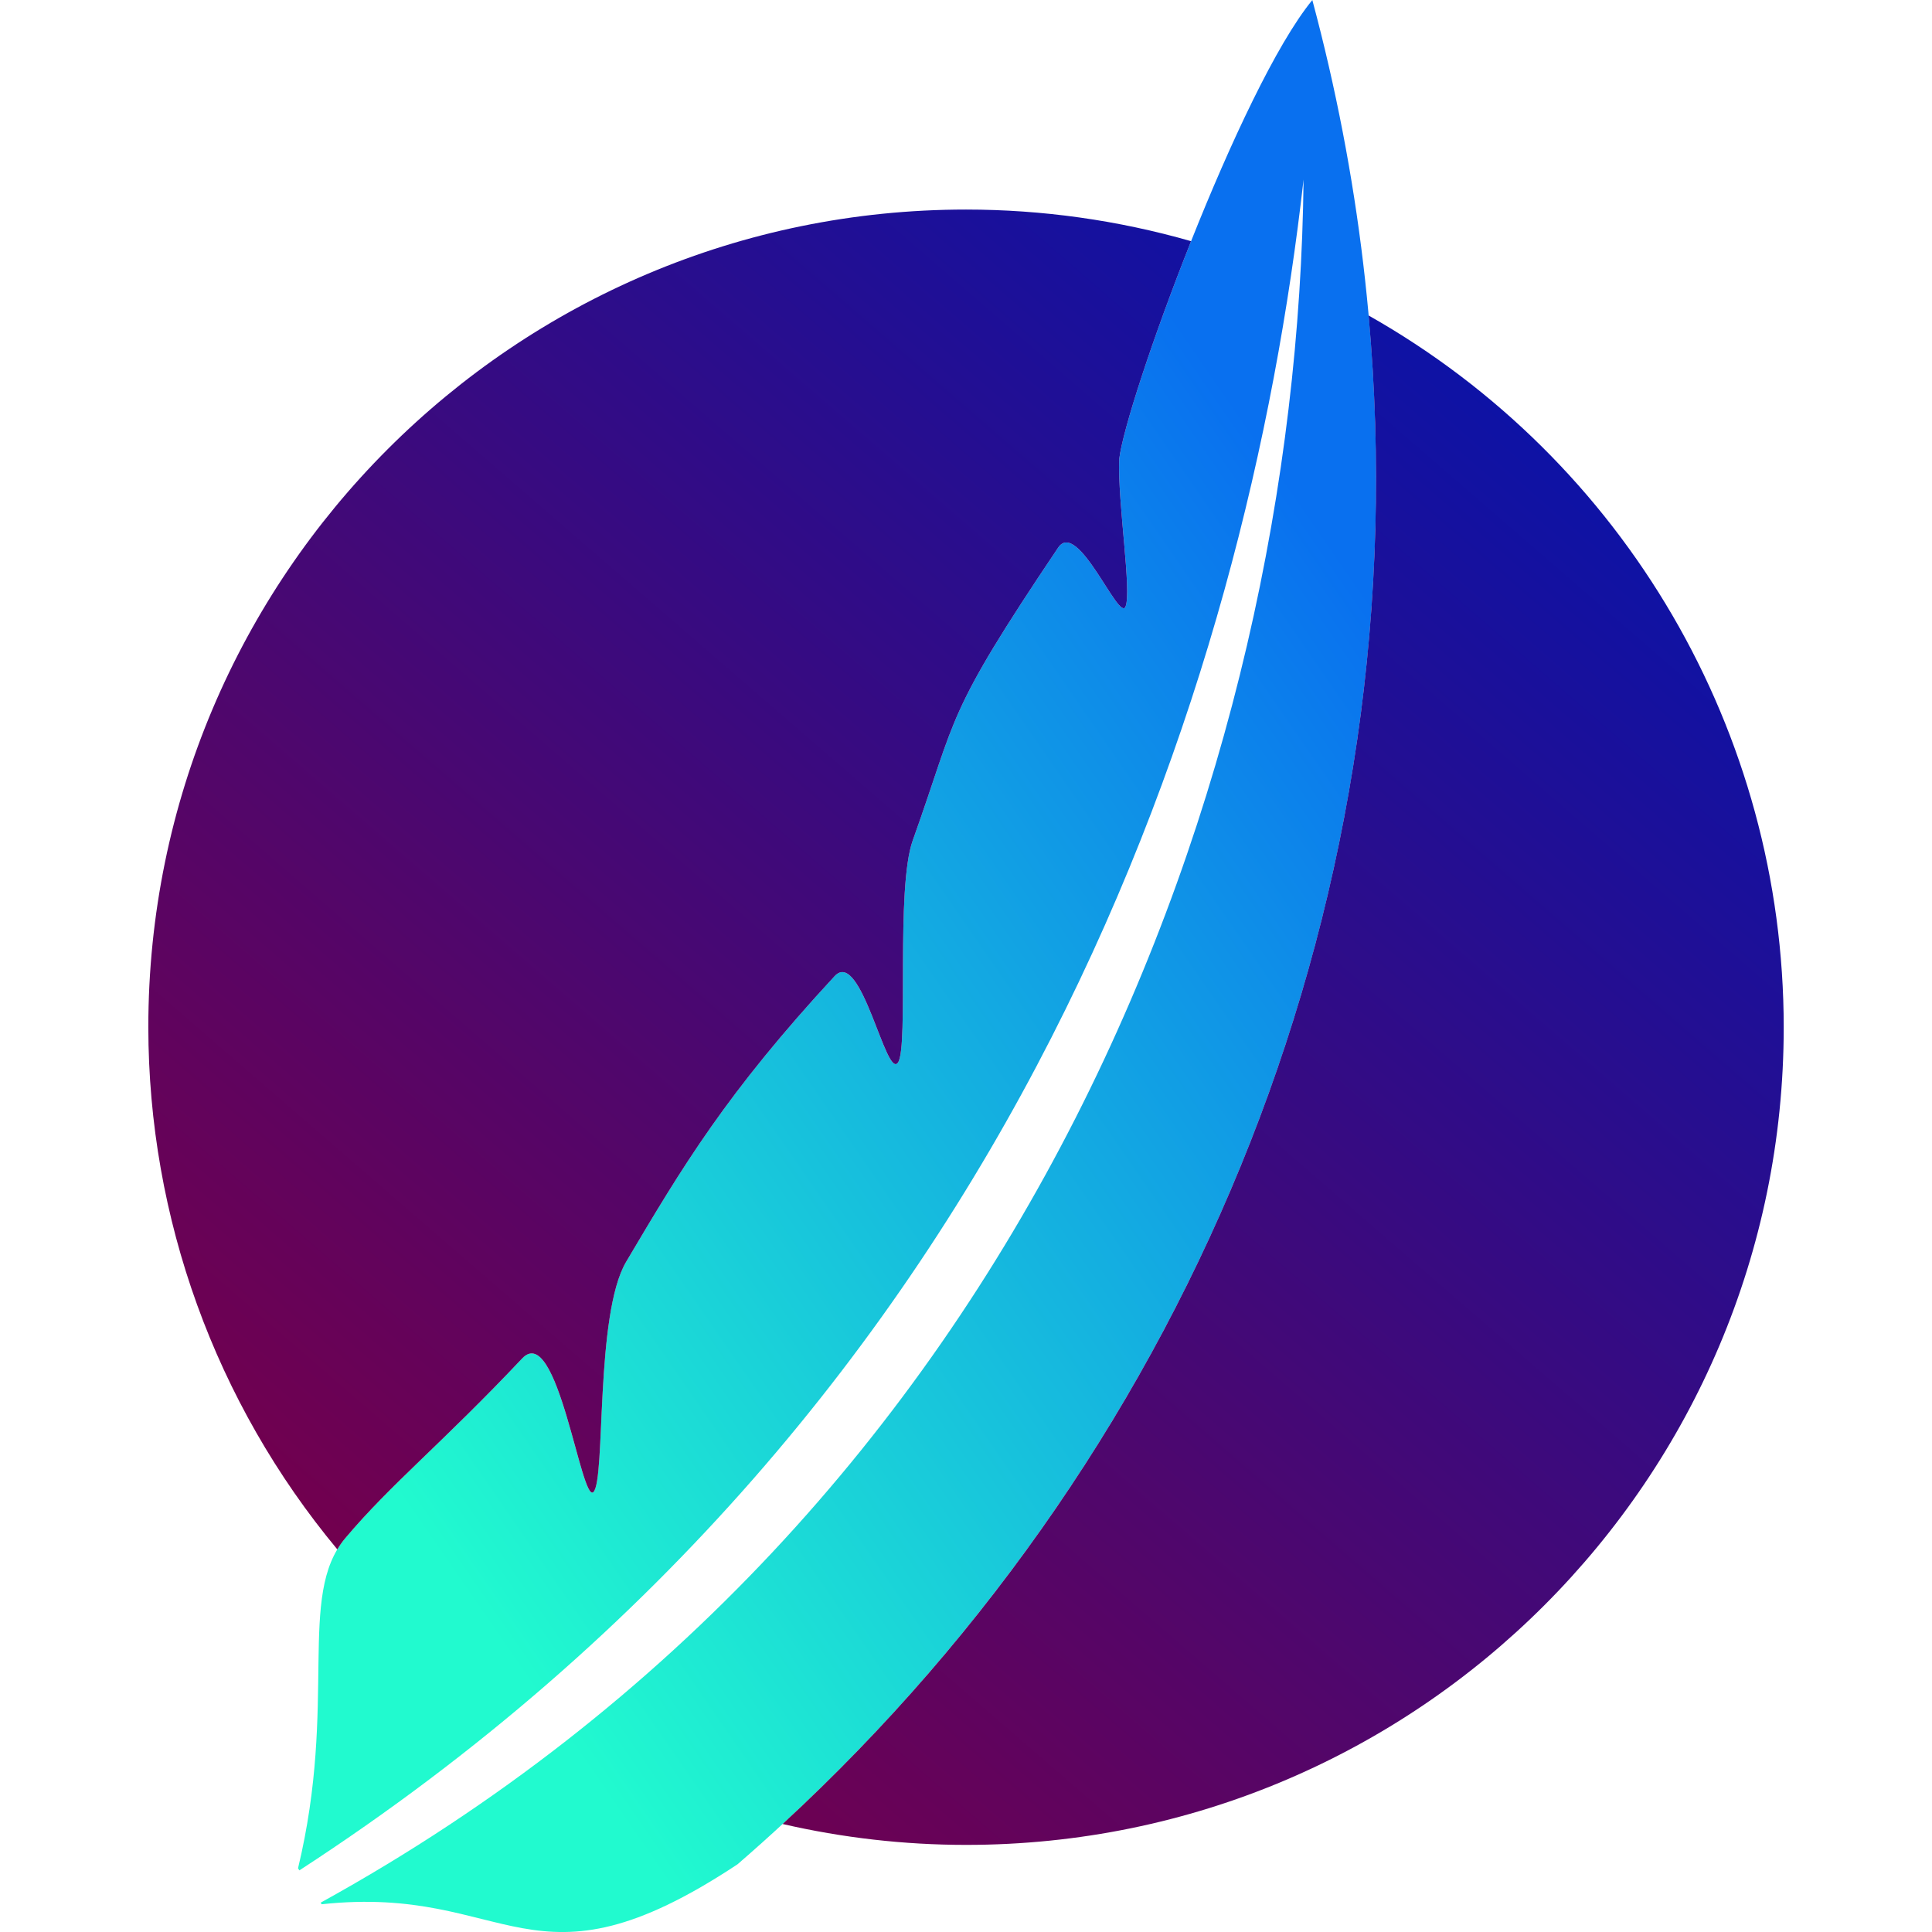
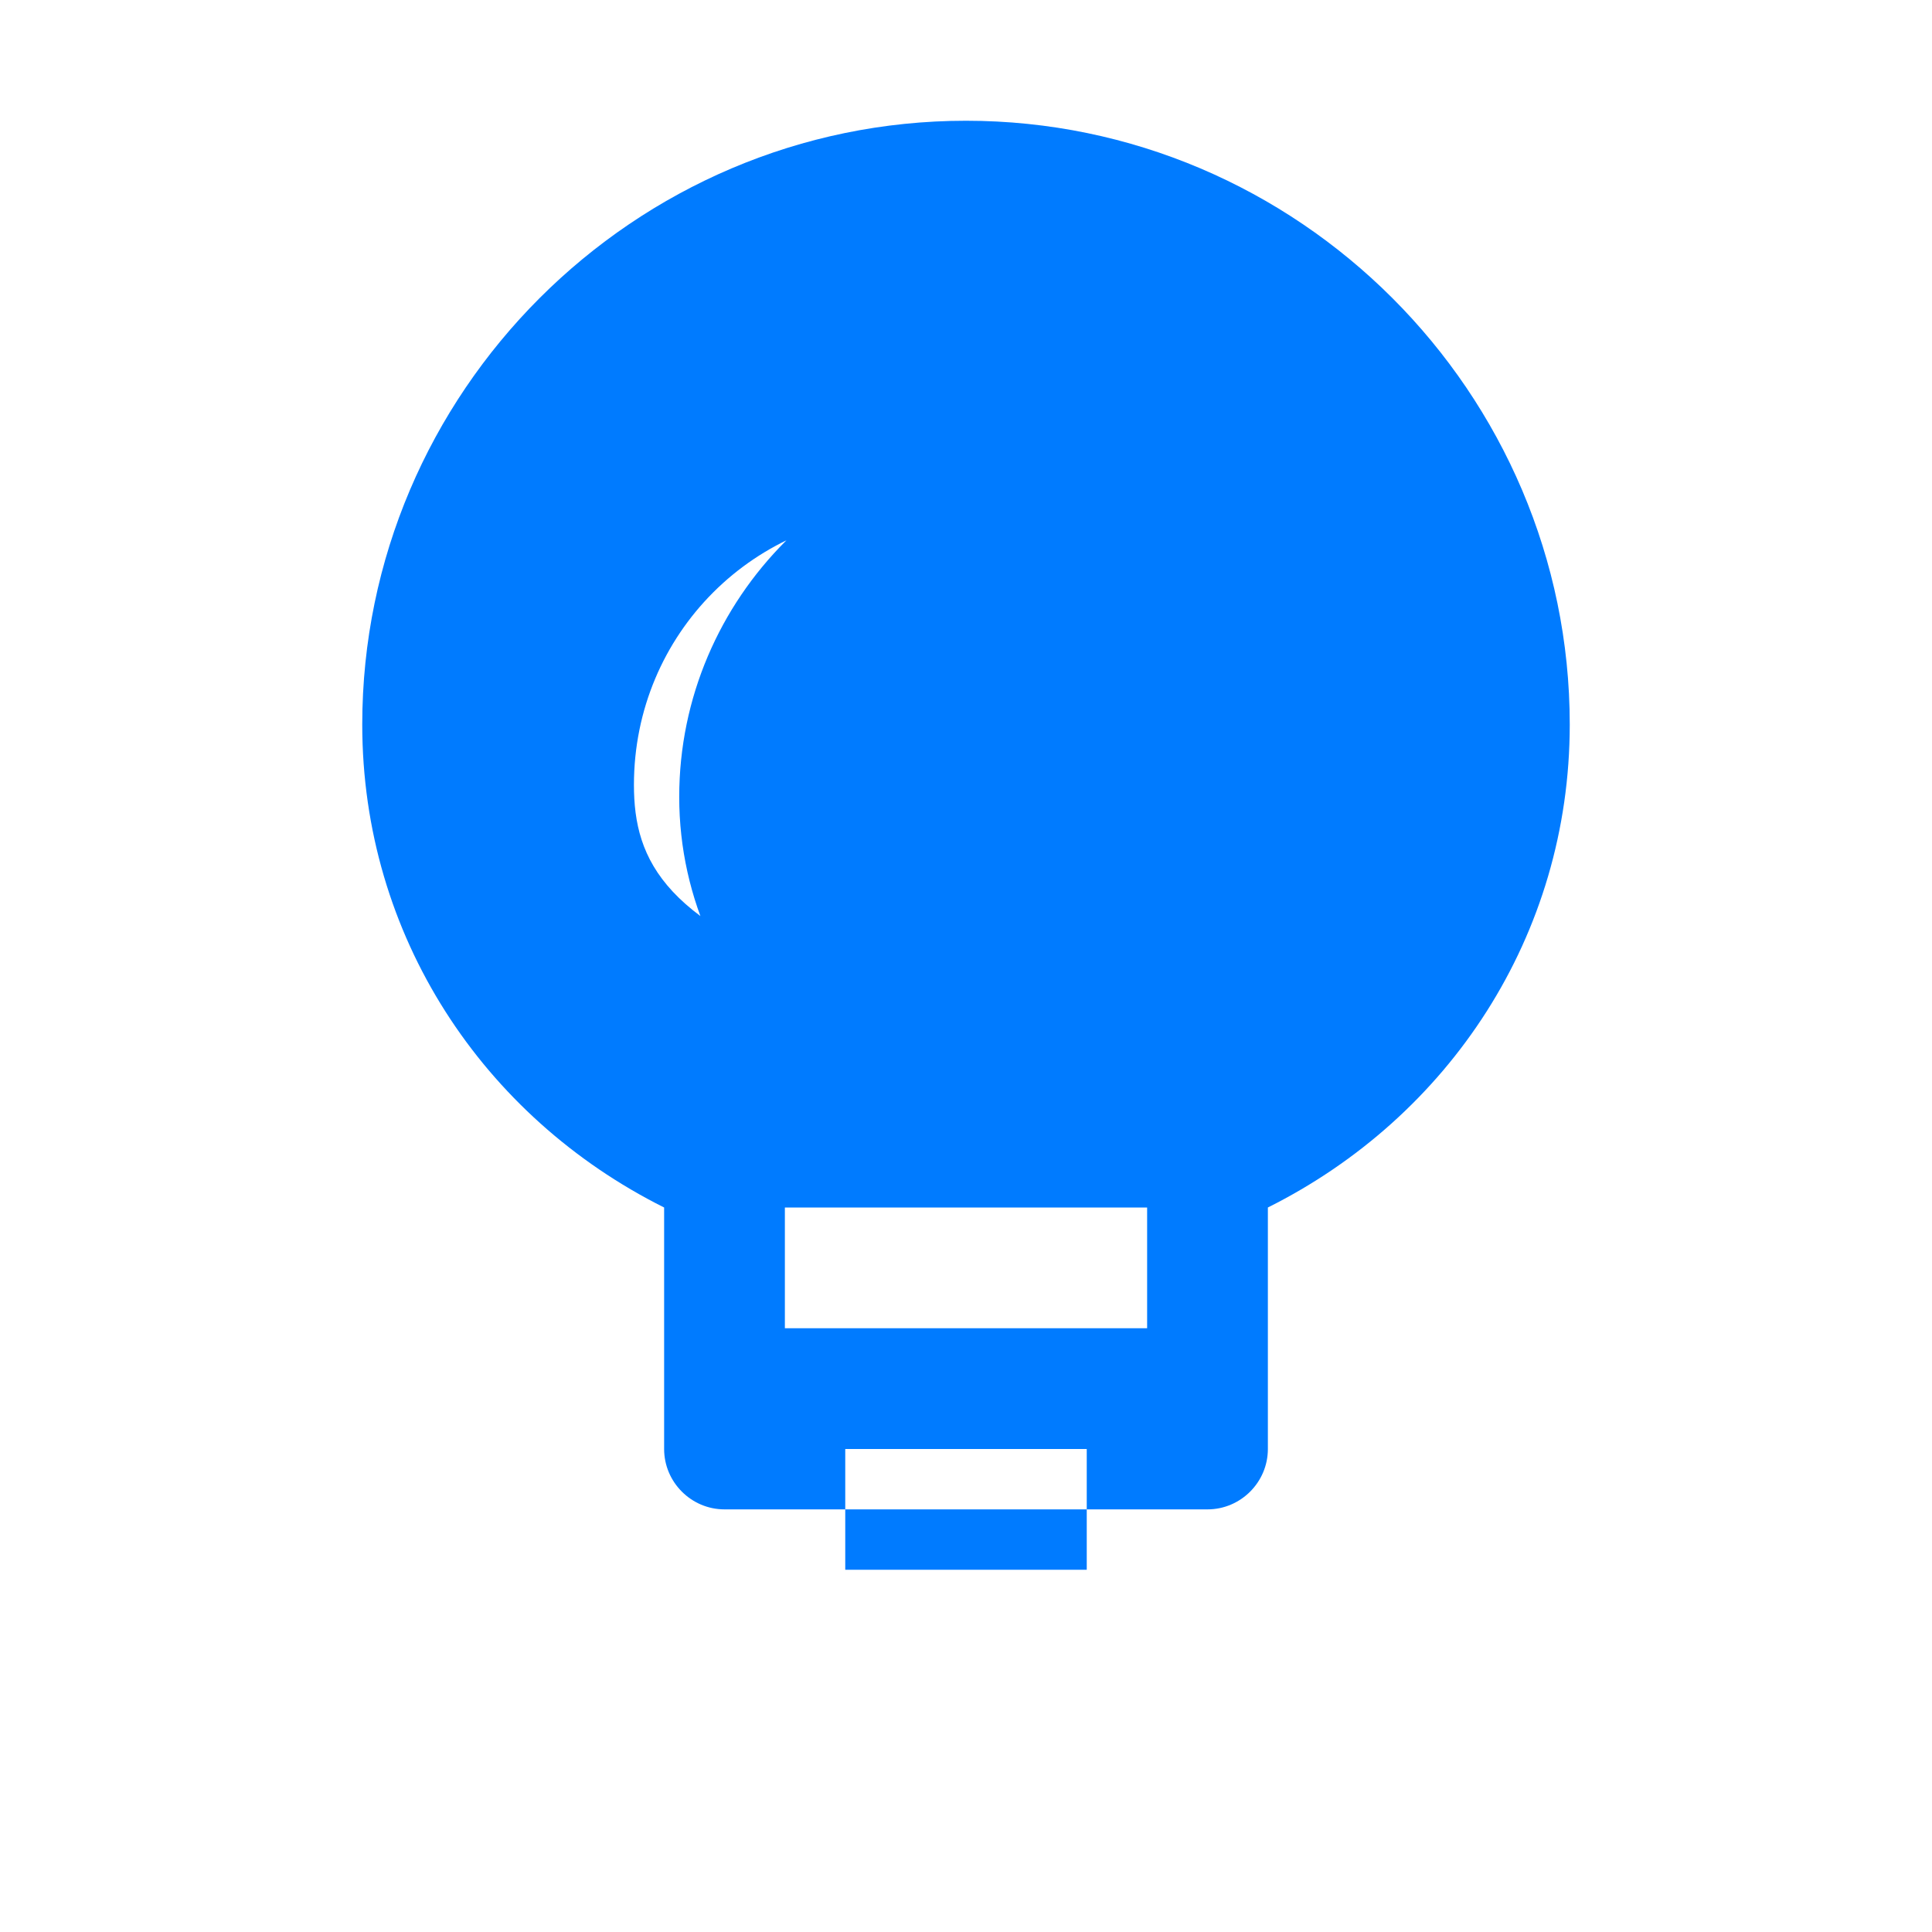
- <svg xmlns="http://www.w3.org/2000/svg" xmlns:xlink="http://www.w3.org/1999/xlink" width="512" height="512" version="1.1" viewBox="0 0 512 512">
-   <defs>
-     <linearGradient id="linearGradient22708">
-       <stop stop-color="#21facf" offset="0" />
-       <stop stop-color="#0970ef" offset="1" />
-     </linearGradient>
-     <linearGradient id="linearGradient6949" x1="68.454" x2="198.59" y1="246.73" y2="96.35" gradientTransform="translate(-5.754,-56.594)" gradientUnits="userSpaceOnUse">
-       <stop stop-color="#72004e" offset="0" />
-       <stop stop-color="#0015b1" offset="1" />
-     </linearGradient>
-     <linearGradient id="linearGradient22718" x1="56.735" x2="155.2" y1="246.96" y2="58.575" gradientUnits="userSpaceOnUse">
-       <stop stop-color="#4f00da" offset="0" />
-       <stop stop-color="#e5311b" offset="1" />
-     </linearGradient>
-     <linearGradient id="linearGradient23463" x1="68.454" x2="198.59" y1="246.73" y2="96.35" gradientUnits="userSpaceOnUse" xlink:href="#linearGradient22708" />
-     <linearGradient id="linearGradient903" x1="54.478" x2="192.1" y1="247.56" y2="9.809" gradientTransform="matrix(.87923 0 0 .87923 -9.551 48.787)" gradientUnits="userSpaceOnUse">
-       <stop stop-color="#dc180d" offset="0" />
-       <stop stop-color="#f96e20" offset=".5" />
-       <stop stop-color="#f4ce41" offset="1" />
-     </linearGradient>
-     <linearGradient id="linearGradient918" x1="39.468" x2="154.99" y1="204.22" y2="124.47" gradientUnits="userSpaceOnUse" xlink:href="#linearGradient22708" />
-   </defs>
-   <g transform="matrix(2.473 0 0 2.473 -4.8978 -4.8812)">
-     <path transform="translate(-5.5496,-57.412)" d="m148.16 59.393c-7.71 9.399-19.951 42.888-20.696 49.204-0.17 4.674 1.373 14.231 0.672 15.805-0.719 1.613-5.117-9.446-7.215-6.327-12.219 18.168-10.7 17.731-15.582 31.378-1.836 5.131-0.424 21.99-1.567 23.773-1.273 1.987-3.962-12.31-6.806-9.236-11.603 12.54-16.279 20.379-22.336 30.607-3.359 5.673-2.182 23.33-3.506 24.674-1.302 1.321-3.857-18.326-7.644-14.309-8.519 9.038-14.054 13.441-18.946 19.252-5.198 6.174-0.783 17.584-5.067 35.383l0.145 0.221c77.447-50.308 101.52-127.16 107.61-181.19-0.681 63.93-29.41 142.78-105.33 184.65l0.113 0.171c20.241-2.181 22.307 10.458 44.562-4.284 55.792-48.277 81.856-124.29 61.593-199.78z" display="none" fill="url(#linearGradient903)" />
-     <path transform="translate(-5.5498,-57.412)" d="m148.16 59.393c-7.71 9.399-19.951 42.888-20.696 49.204-0.17 4.674 1.373 14.231 0.672 15.805-0.719 1.613-5.117-9.446-7.215-6.327-12.219 18.168-10.7 17.731-15.582 31.378-1.836 5.131-0.424 21.99-1.567 23.773-1.273 1.987-3.962-12.31-6.806-9.236-11.603 12.54-16.279 20.379-22.336 30.607-3.359 5.673-2.182 23.33-3.506 24.674-1.302 1.321-3.857-18.326-7.644-14.309-8.519 9.038-14.054 13.441-18.946 19.252-5.198 6.174-0.783 17.584-5.067 35.383l0.145 0.221c77.447-50.308 101.52-127.16 107.61-181.19-0.681 63.93-29.41 142.78-105.33 184.65l0.113 0.171c20.241-2.181 22.307 10.458 44.562-4.284 55.792-48.277 81.856-124.29 61.593-199.78z" fill="url(#linearGradient918)" />
-     <g transform="translate(0 2.0218e-5)">
-       <path transform="translate(-5.7543,-56.594)" d="m111.25 81.024c-48.394-1.5e-5 -87.625 39.231-87.625 87.625 0.017 20.443 7.182 40.236 20.253 55.954 0.252-0.422 0.536-0.824 0.858-1.206 4.892-5.81 10.427-10.214 18.946-19.252 3.787-4.018 6.341 15.63 7.644 14.309 1.324-1.344 0.147-19.001 3.506-24.674 6.056-10.228 10.733-18.067 22.336-30.607 2.844-3.074 5.533 11.223 6.806 9.236 1.142-1.782-0.269-18.641 1.566-23.773 4.882-13.647 3.363-13.21 15.582-31.378 2.098-3.119 6.496 7.94 7.215 6.327 0.701-1.573-0.842-11.131-0.672-15.805 0.372-3.15 3.604-13.059 7.705-23.367-7.843-2.247-15.962-3.388-24.12-3.389zm43.142 11.356c5.566 61.595-18.426 120.7-62.796 161.65 6.446 1.486 13.04 2.237 19.655 2.239 48.394 1e-5 87.625-39.231 87.625-87.625-3.1e-4 -31.581-16.995-60.719-44.484-76.268z" display="none" fill="url(#linearGradient22718)" />
-       <path transform="translate(-5.754,-56.594)" d="m111.25 81.024c-48.394-1.5e-5 -87.625 39.231-87.625 87.625 0.017 20.443 7.182 40.236 20.253 55.954 0.252-0.422 0.536-0.824 0.858-1.206 4.892-5.81 10.427-10.214 18.946-19.252 3.787-4.018 6.341 15.63 7.644 14.309 1.324-1.344 0.147-19.001 3.506-24.674 6.056-10.228 10.733-18.067 22.336-30.607 2.844-3.074 5.533 11.223 6.806 9.236 1.142-1.782-0.269-18.641 1.566-23.773 4.882-13.647 3.363-13.21 15.582-31.378 2.098-3.119 6.496 7.94 7.215 6.327 0.701-1.573-0.842-11.131-0.672-15.805 0.372-3.15 3.604-13.059 7.705-23.367-7.843-2.247-15.962-3.388-24.12-3.389zm43.142 11.356c5.566 61.595-18.426 120.7-62.796 161.65 6.446 1.486 13.04 2.237 19.655 2.239 48.394 1e-5 87.625-39.231 87.625-87.625-3.1e-4 -31.581-16.995-60.719-44.484-76.268z" display="none" fill="url(#linearGradient23463)" />
-       <path d="m105.5 24.43c-48.394-1.5e-5 -87.625 39.231-87.625 87.625 0.017 20.443 7.182 40.236 20.253 55.954 0.252-0.422 0.536-0.824 0.858-1.206 4.892-5.81 10.427-10.214 18.946-19.252 3.787-4.018 6.341 15.63 7.644 14.309 1.324-1.344 0.147-19.001 3.506-24.674 6.056-10.228 10.733-18.067 22.336-30.607 2.844-3.074 5.533 11.223 6.806 9.236 1.142-1.782-0.269-18.641 1.566-23.773 4.882-13.647 3.363-13.21 15.582-31.378 2.098-3.119 6.496 7.94 7.215 6.327 0.701-1.573-0.842-11.131-0.672-15.805 0.372-3.15 3.604-13.059 7.705-23.367-7.843-2.247-15.962-3.388-24.12-3.389zm43.142 11.356c5.566 61.595-18.426 120.7-62.796 161.65 6.446 1.486 13.04 2.237 19.655 2.239 48.394 1e-5 87.625-39.231 87.625-87.625-3.1e-4 -31.581-16.995-60.719-44.484-76.268z" fill="url(#linearGradient6949)" />
-     </g>
-   </g>
+ <svg xmlns="http://www.w3.org/2000/svg" width="64" height="64" viewBox="0 0 64 64">
+   <path d="M32 4C21 4 12 13 12 24c0 7 4 13 10 16v8c0 1.1.9 2 2 2h16c1.1 0 2-.9 2-2v-8c6-3 10-9 10-16 0-11-9-20-20-20zM36 52h-8v-4h8v4zm2-8h-12v-4h12v4zm2.7-11.3c-.6.5-.7 1.5-.2 2.1.6.7 1.5.7 2.1.2 2.4-2.1 3.9-5.2 3.9-8.6 0-6.6-5.4-12-12-12s-12 5.4-12 12c0 3.4 1.5 6.5 3.9 8.6.7.6 1.6.5 2.1-.2.6-.7.5-1.6-.2-2.1C22 30.7 21 28.5 21 26c0-5 4-9 9-9s9 4 9 9c0 2.5-1 4.7-2.3 6.7z" fill="#007BFF" />
</svg>
